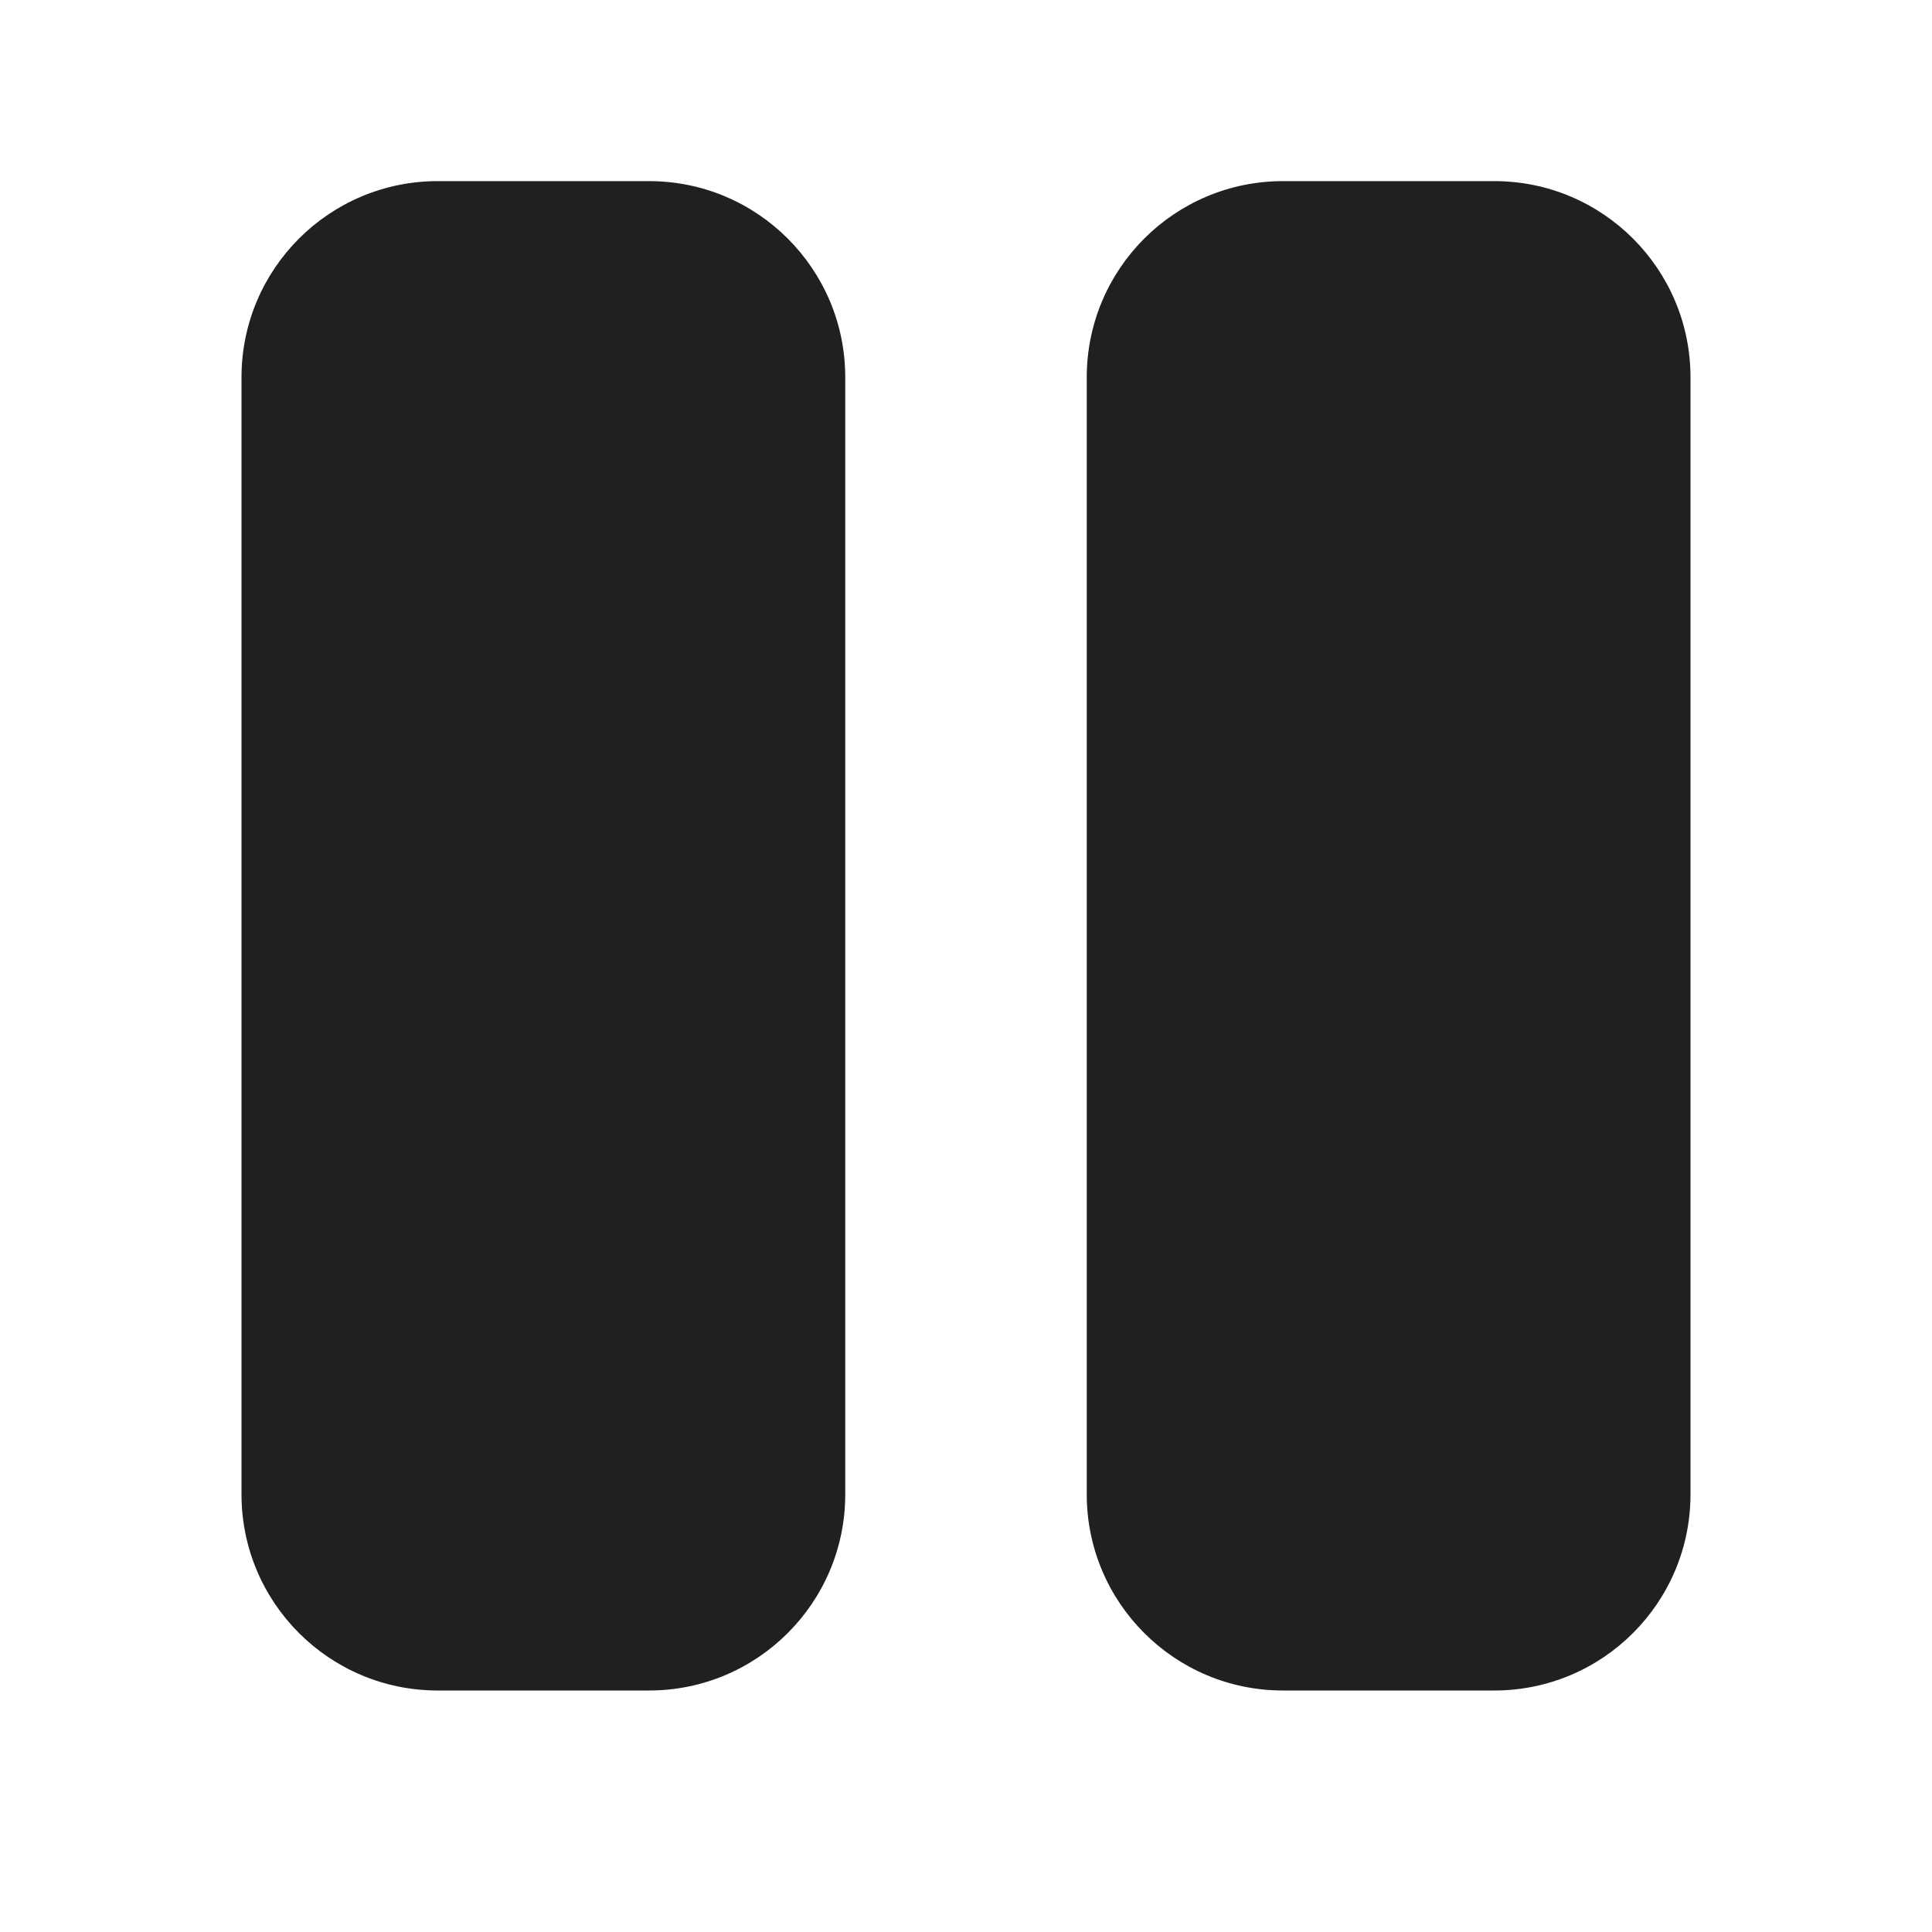
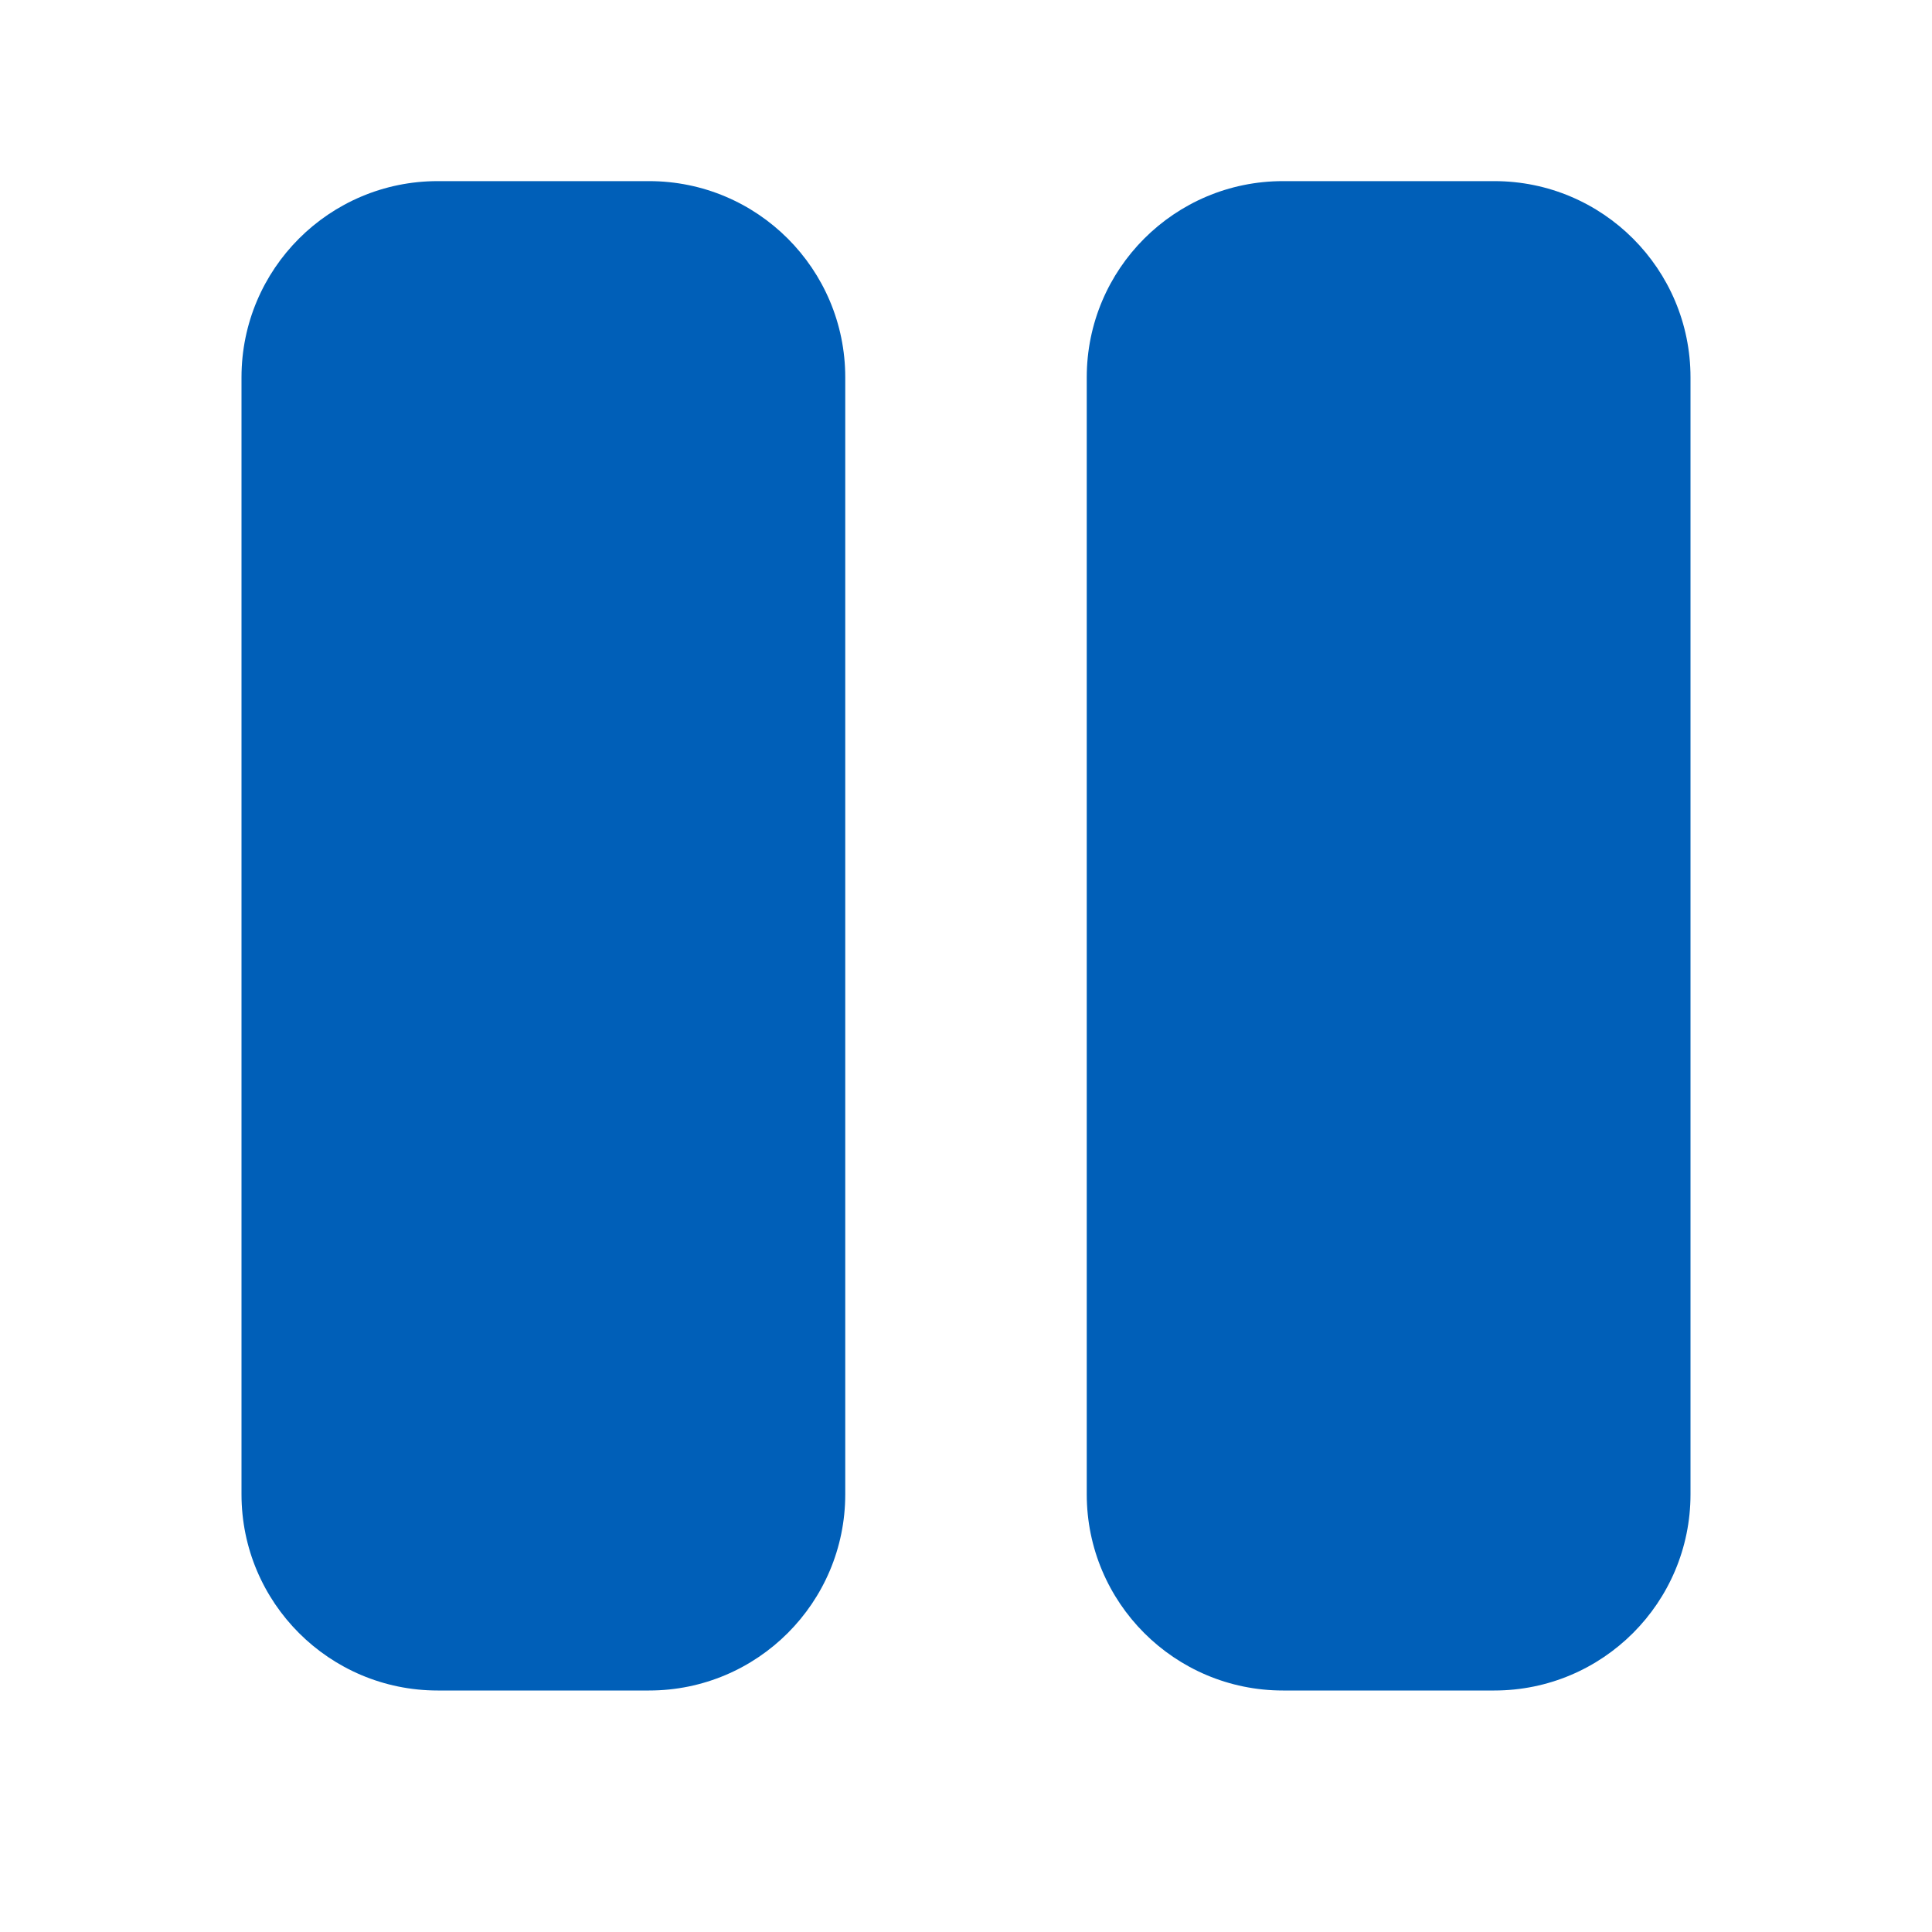
<svg xmlns="http://www.w3.org/2000/svg" width="32" height="32" viewBox="0 0 32 32" fill="none">
-   <path d="M7.25 3C5.455 3 4 4.455 4 6.25V24.75C4 26.545 5.455 28 7.25 28H10.75C12.545 28 14 26.545 14 24.75V6.25C14 4.455 12.545 3 10.75 3H7.25ZM21.25 3C19.455 3 18 4.455 18 6.25V24.75C18 26.545 19.455 28 21.25 28H24.75C26.545 28 28 26.545 28 24.75V6.25C28 4.455 26.545 3 24.75 3H21.25Z" fill="#202020" />
+   <path d="M7.25 3C5.455 3 4 4.455 4 6.25V24.75C4 26.545 5.455 28 7.25 28H10.75C12.545 28 14 26.545 14 24.75V6.25C14 4.455 12.545 3 10.75 3H7.25ZM21.25 3C19.455 3 18 4.455 18 6.25V24.75C18 26.545 19.455 28 21.25 28H24.75C26.545 28 28 26.545 28 24.75V6.25C28 4.455 26.545 3 24.75 3H21.25Z" fill="#005FB8" />
</svg>
